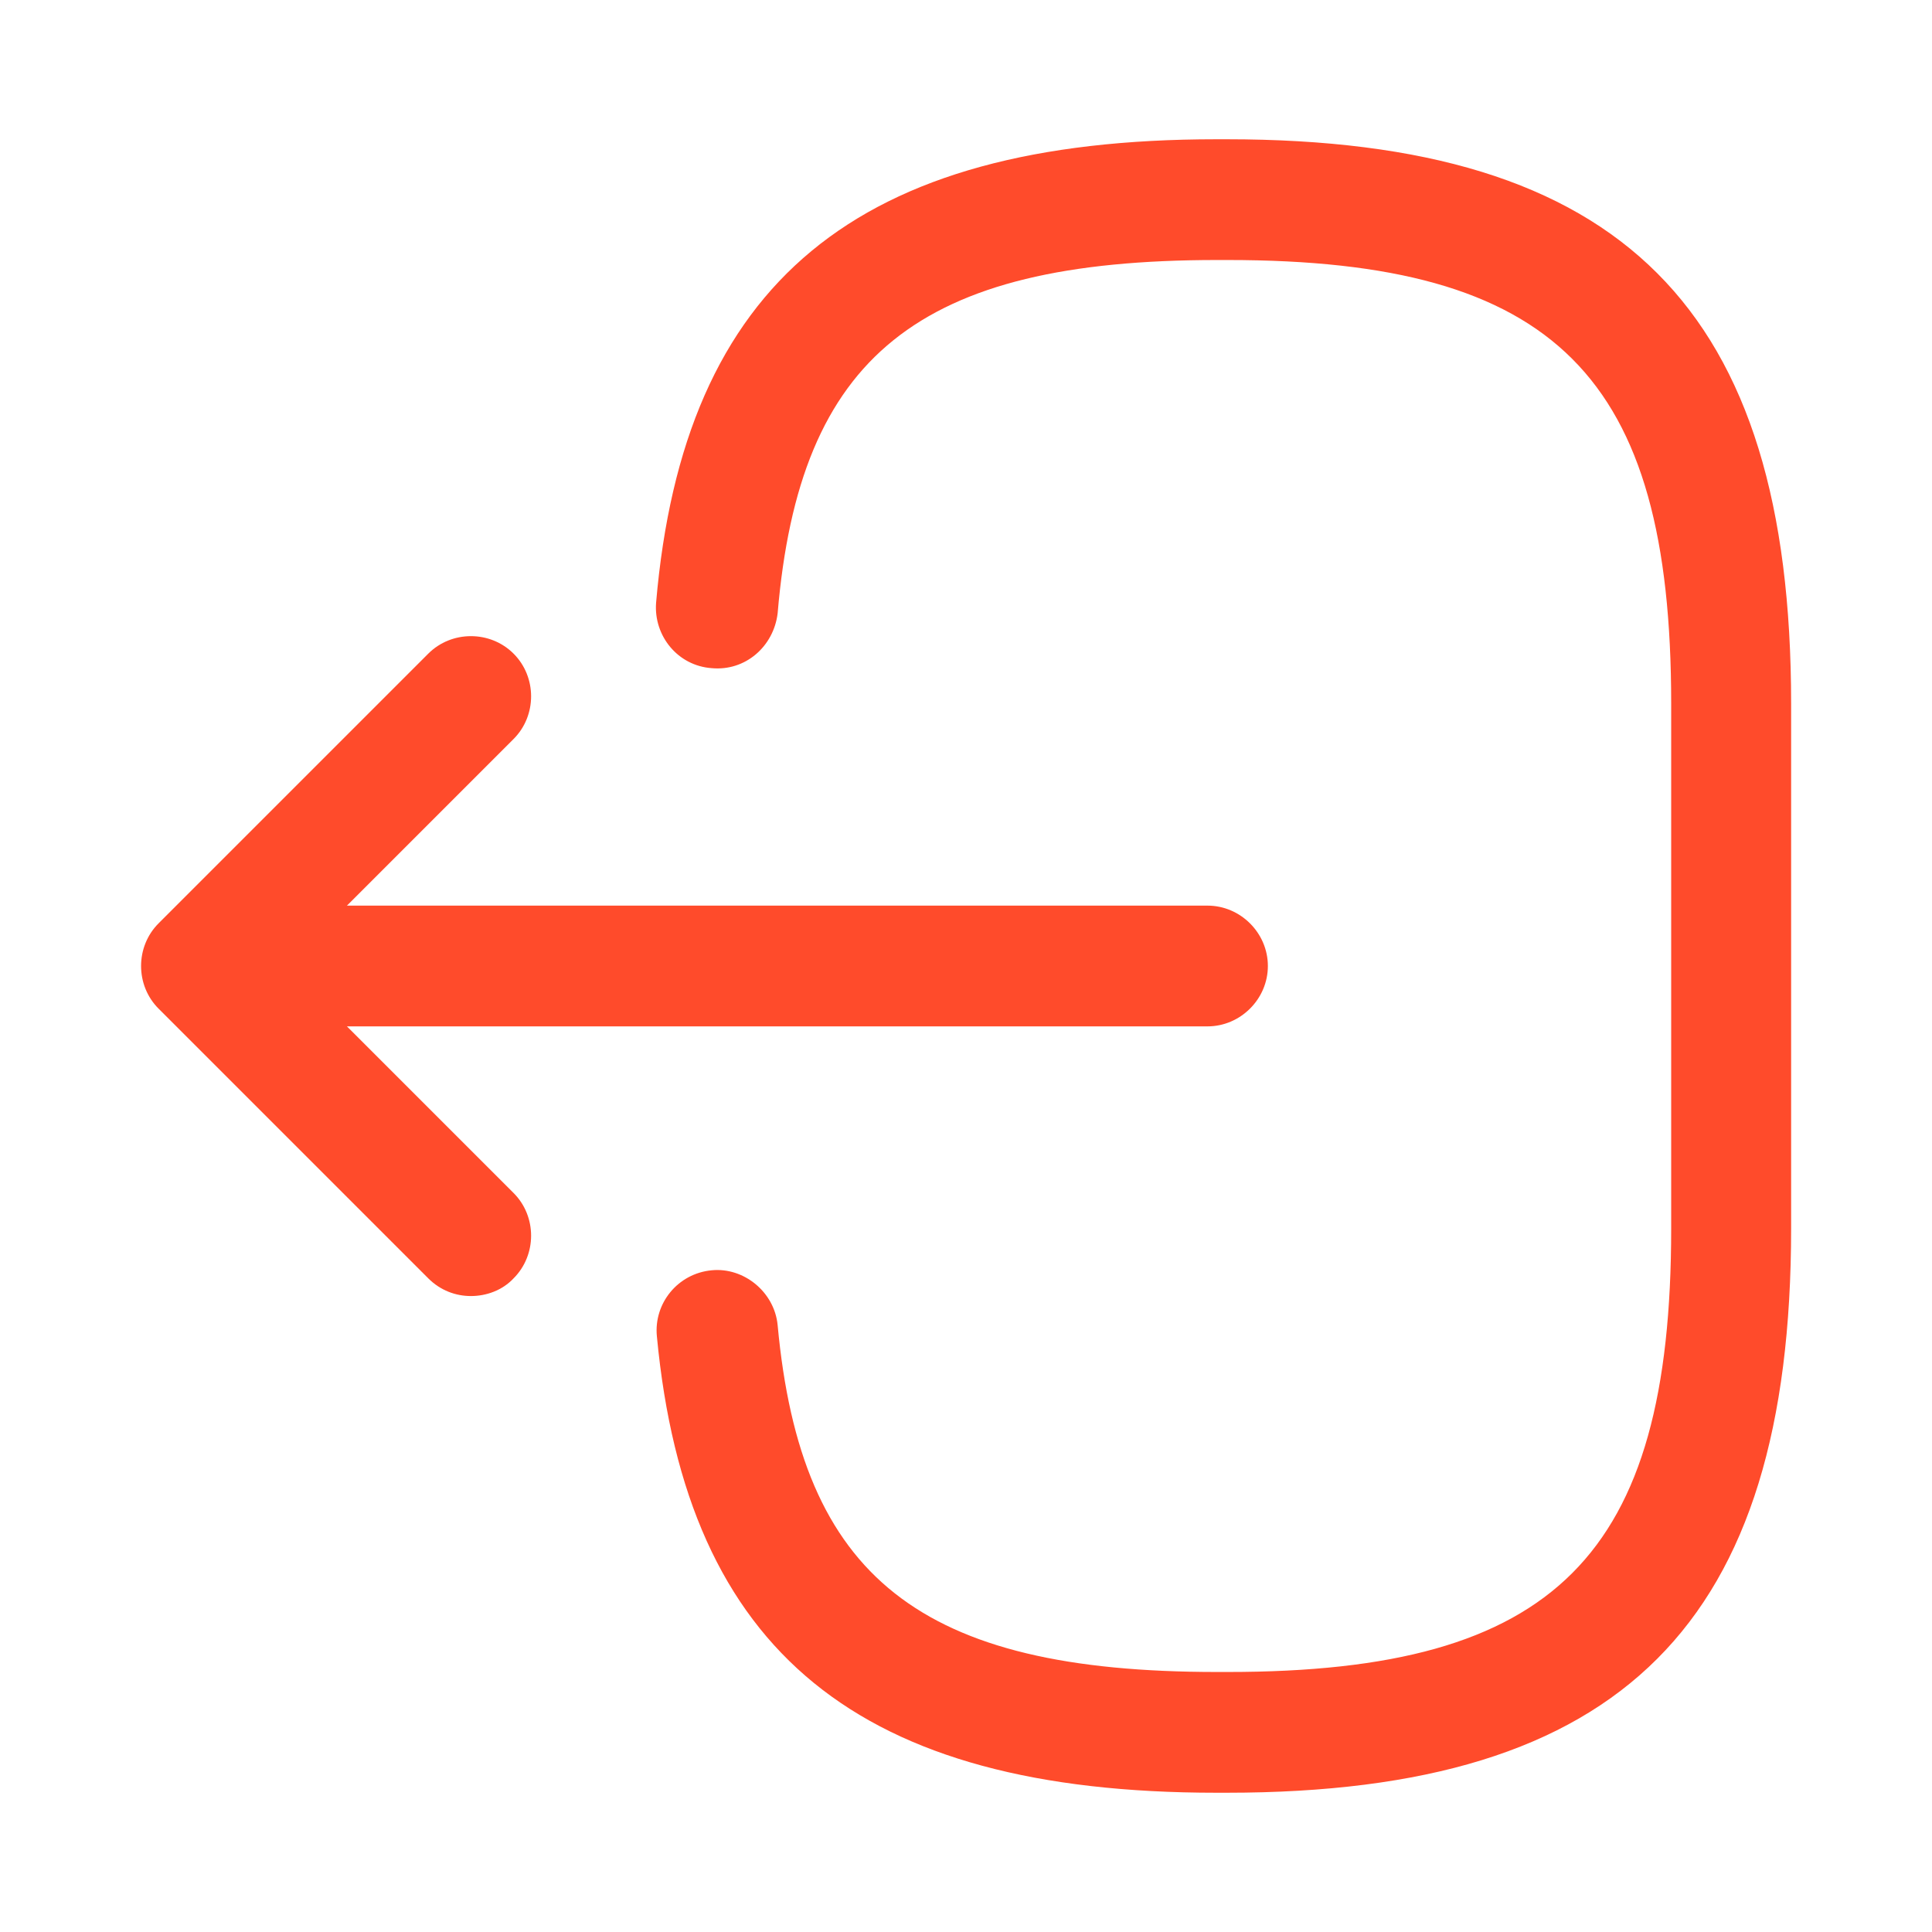
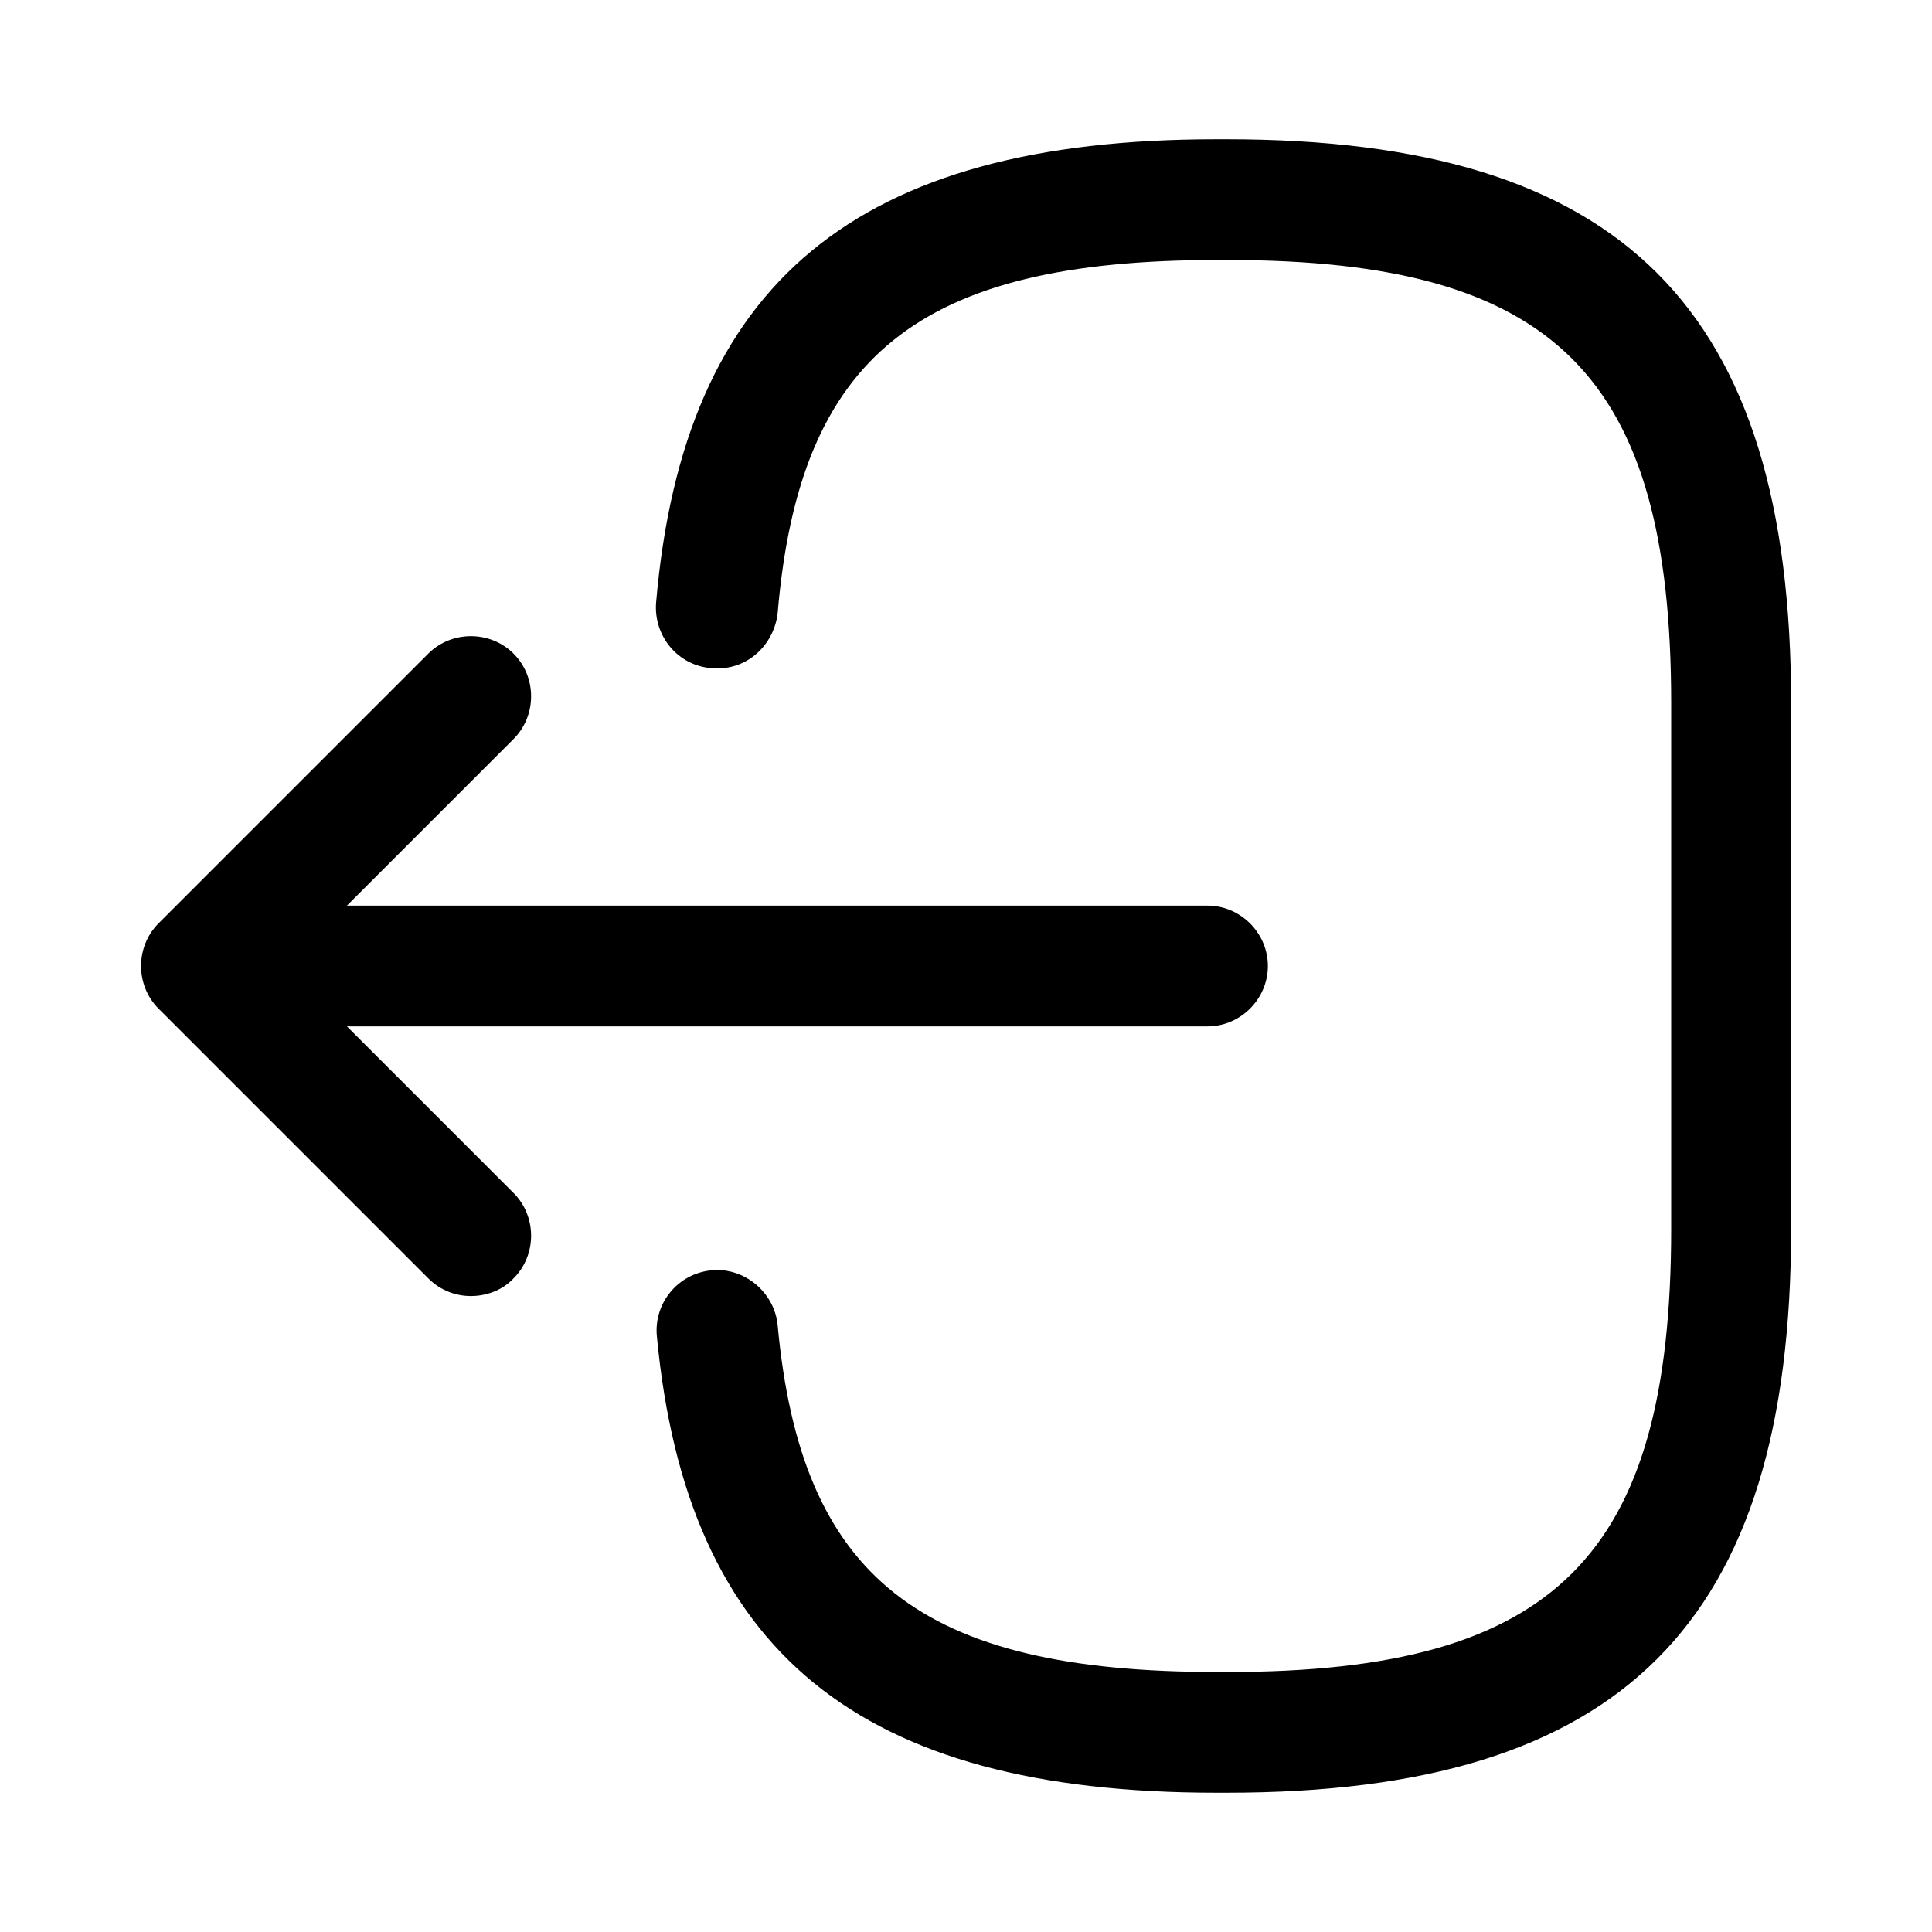
<svg xmlns="http://www.w3.org/2000/svg" width="24" height="24" viewBox="0 0 24 24" fill="none">
-   <path d="M15.24 22.27H15.11C10.67 22.27 8.53 20.52 8.16 16.6C8.12 16.19 8.42 15.82 8.84 15.78C9.24 15.74 9.62 16.05 9.66 16.46C9.95 19.6 11.43 20.77 15.12 20.77H15.25C19.32 20.77 20.76 19.33 20.76 15.26V8.74C20.76 4.67 19.32 3.23 15.25 3.23H15.12C11.41 3.23 9.93 4.42 9.66 7.62C9.61 8.03 9.26 8.34 8.84 8.3C8.42 8.27 8.12 7.9 8.15 7.49C8.49 3.51 10.64 1.73 15.11 1.73H15.24C20.15 1.73 22.25 3.83 22.25 8.74V15.26C22.25 20.17 20.15 22.27 15.24 22.27Z" fill="#FF4B2B" />
-   <path d="M15 12.75H3.62C3.21 12.75 2.87 12.41 2.87 12C2.87 11.59 3.21 11.25 3.62 11.25H15C15.41 11.25 15.75 11.59 15.75 12C15.75 12.41 15.41 12.75 15 12.75Z" fill="#FF4B2B" />
-   <path d="M5.85 16.1C5.66 16.1 5.47 16.03 5.32 15.88L1.97 12.53C1.68 12.24 1.68 11.76 1.97 11.47L5.32 8.12C5.61 7.83 6.09 7.83 6.38 8.12C6.67 8.41 6.67 8.89 6.38 9.18L3.56 12L6.38 14.82C6.67 15.11 6.67 15.59 6.38 15.88C6.24 16.03 6.04 16.1 5.85 16.1Z" fill="#FF4B2B" />
+   <path d="M15.24 22.27H15.11C10.67 22.27 8.53 20.52 8.16 16.6C8.12 16.19 8.42 15.82 8.84 15.78C9.24 15.74 9.62 16.05 9.66 16.46C9.95 19.6 11.43 20.77 15.12 20.77H15.25C19.32 20.77 20.76 19.33 20.76 15.26V8.74C20.76 4.67 19.32 3.23 15.25 3.23H15.12C11.41 3.23 9.93 4.42 9.66 7.62C9.61 8.03 9.26 8.34 8.84 8.3C8.42 8.27 8.12 7.9 8.15 7.49C8.49 3.51 10.64 1.73 15.11 1.73H15.24C20.15 1.73 22.25 3.83 22.25 8.74V15.26C22.25 20.17 20.15 22.27 15.24 22.27Z" fill="currentColor" />
+   <path d="M15 12.75H3.62C3.21 12.75 2.87 12.41 2.87 12C2.87 11.59 3.21 11.25 3.62 11.25H15C15.41 11.25 15.75 11.59 15.75 12C15.75 12.41 15.41 12.75 15 12.75Z" fill="currentColor" />
+   <path d="M5.85 16.1C5.66 16.1 5.47 16.03 5.32 15.88L1.97 12.53C1.68 12.24 1.68 11.76 1.97 11.47L5.32 8.12C5.61 7.83 6.09 7.83 6.38 8.12C6.67 8.41 6.67 8.89 6.38 9.18L3.56 12L6.38 14.82C6.67 15.11 6.67 15.59 6.38 15.88C6.24 16.03 6.04 16.1 5.85 16.1Z" fill="currentColor" />
</svg>
